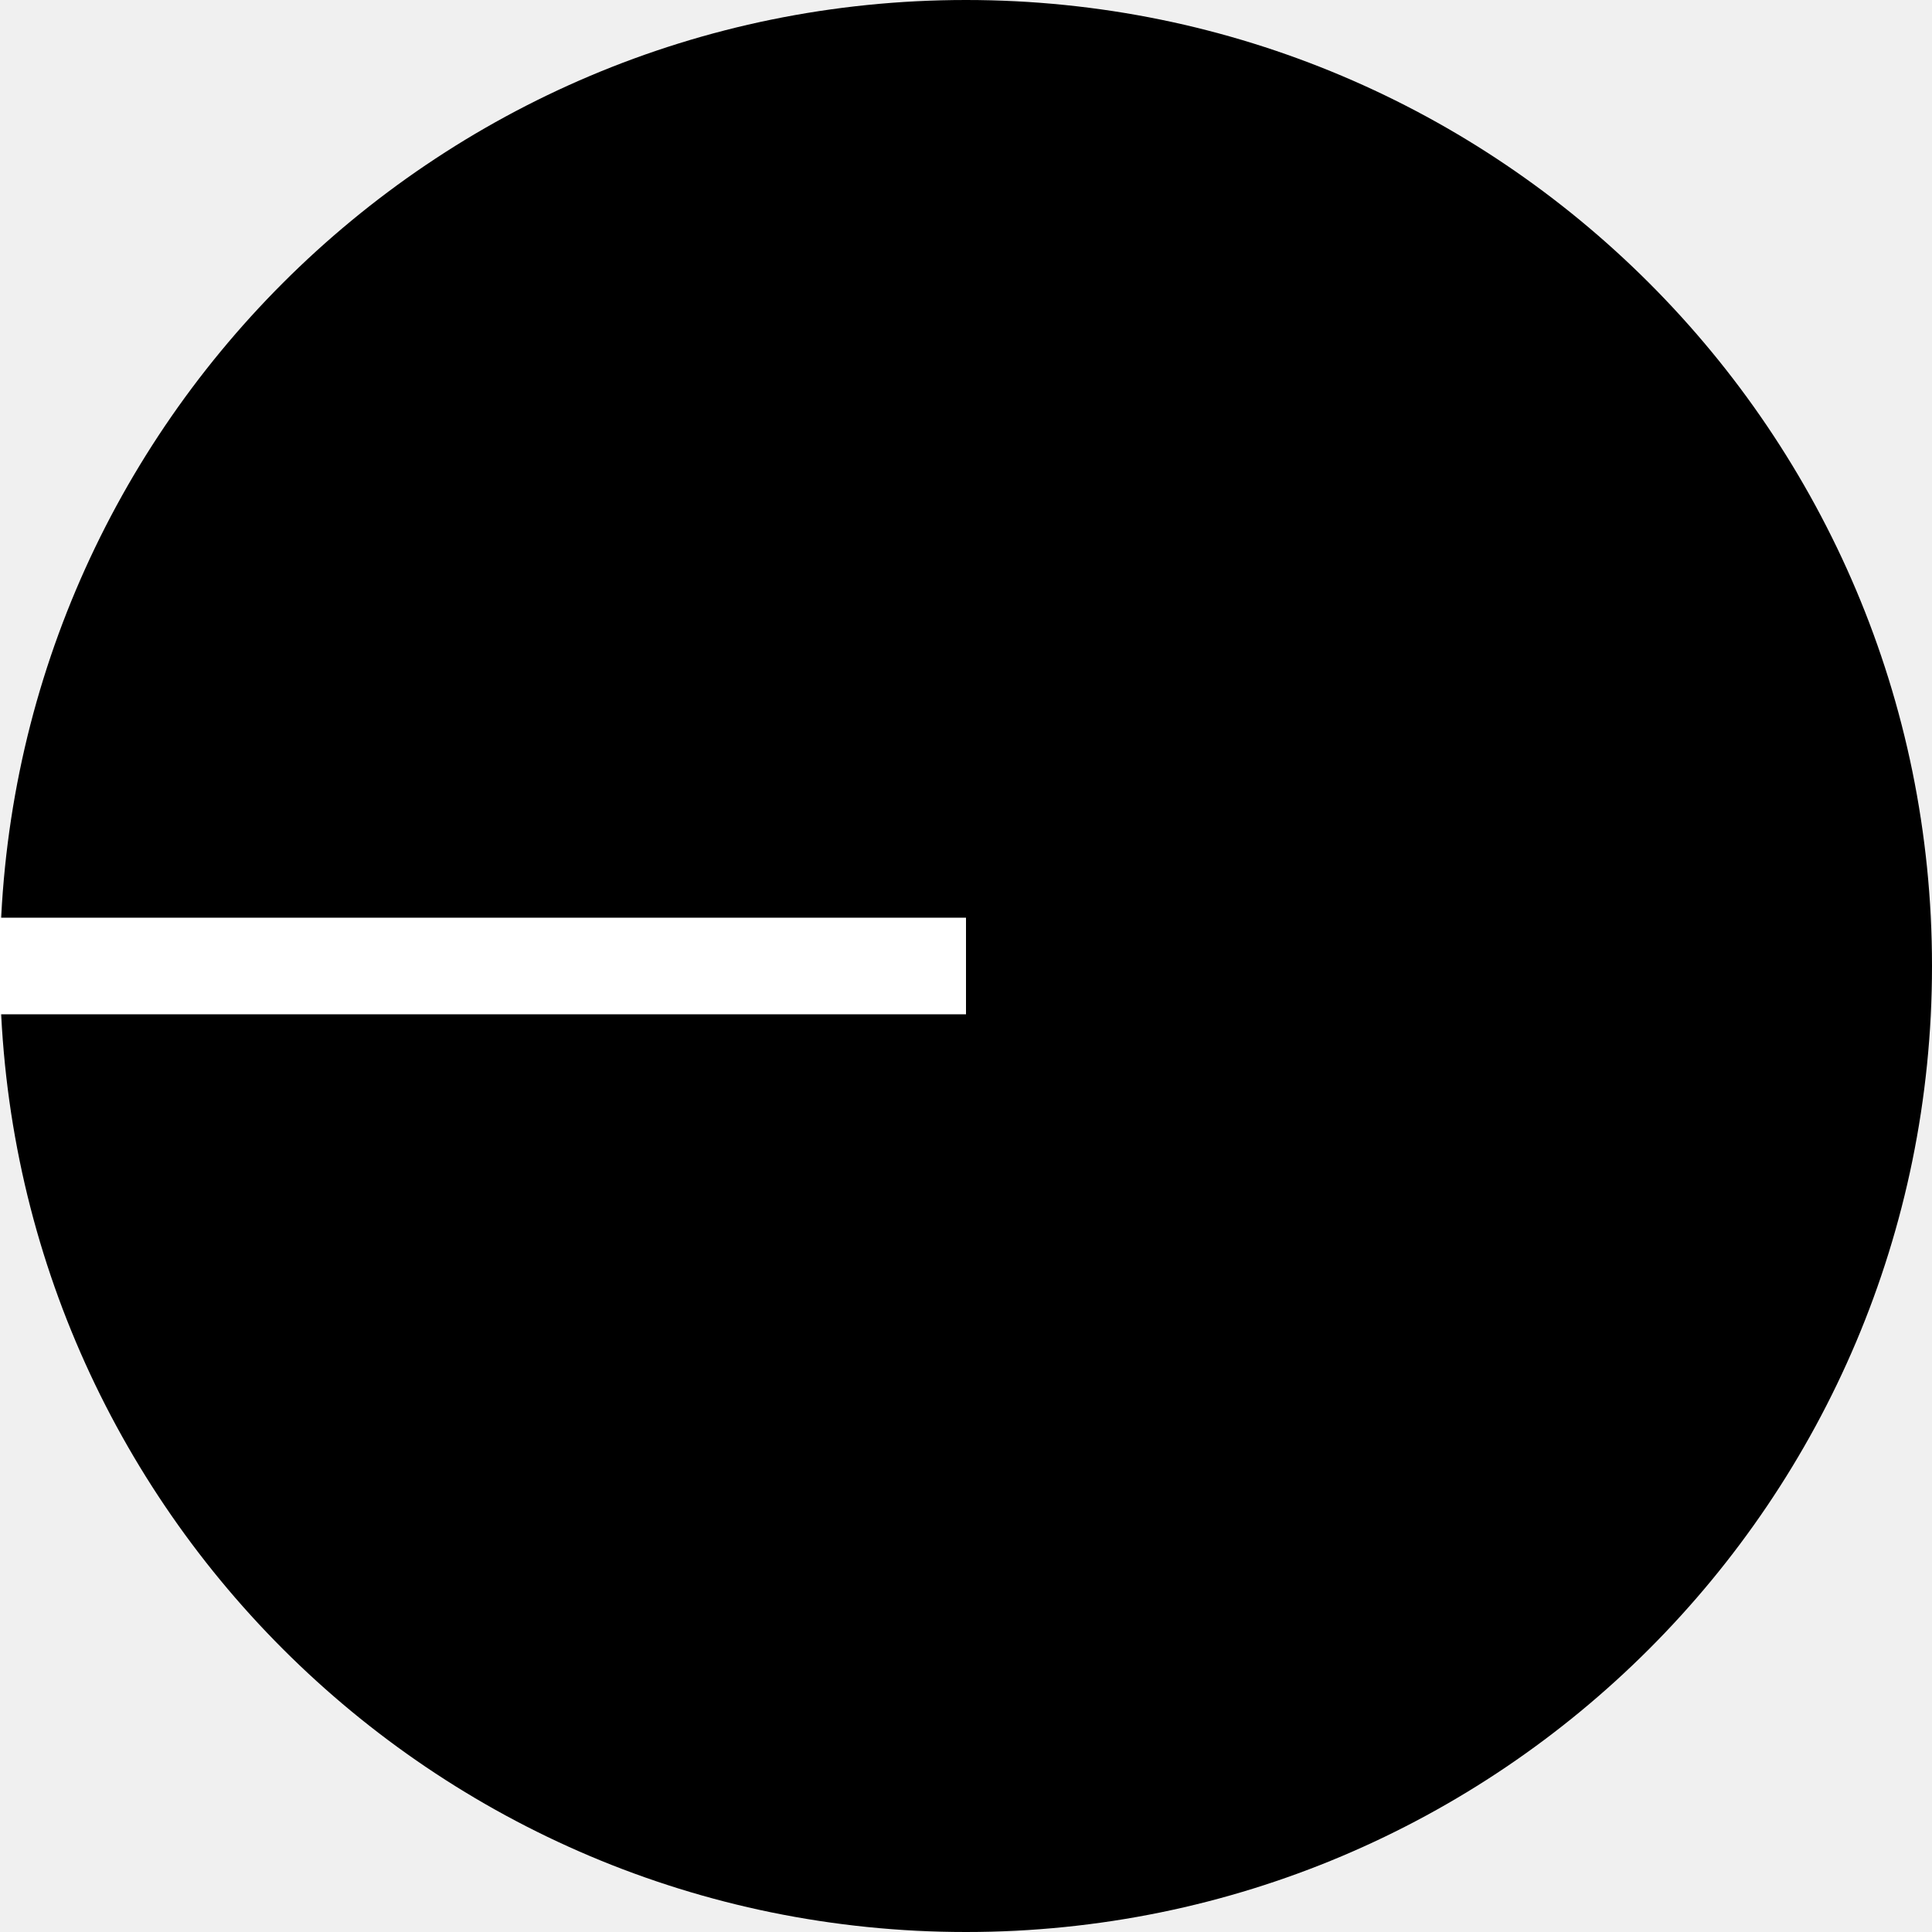
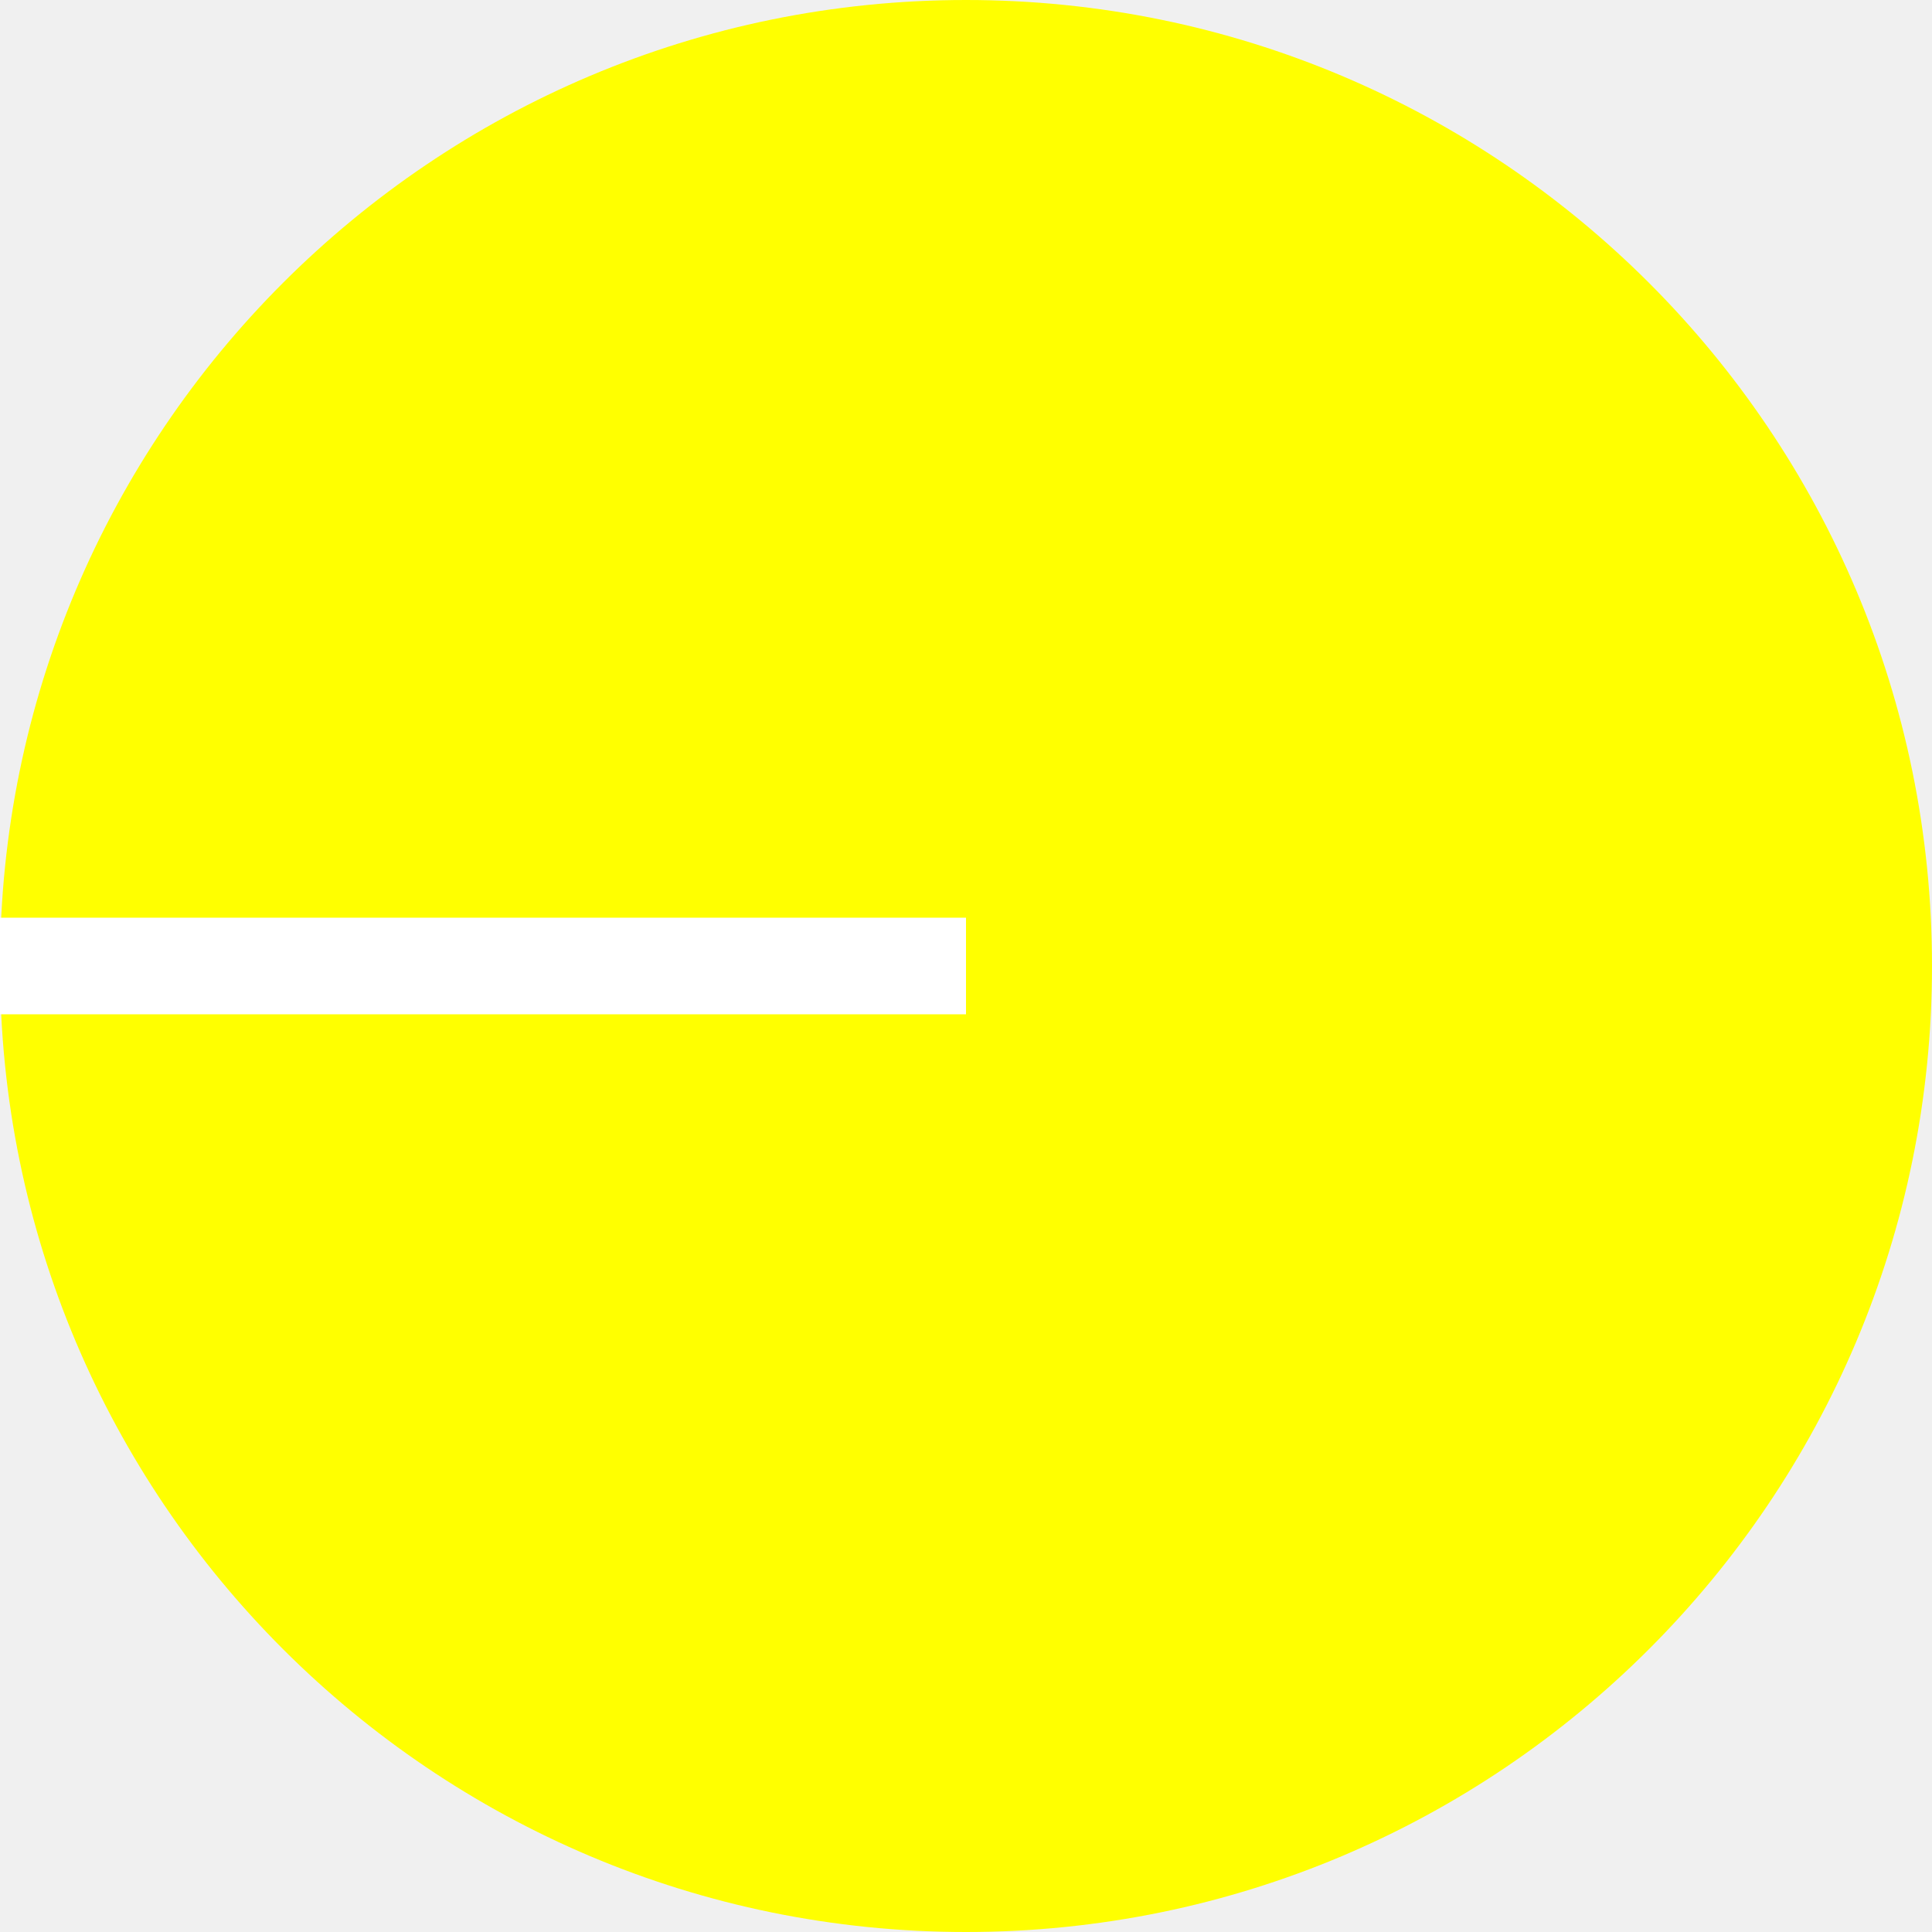
<svg xmlns="http://www.w3.org/2000/svg" width="50" height="50" id="Her" viewBox="0 0 50 50">
-   <circle cx="25" cy="25" r="25" fill="#000000" />
+   <circle cx="25" cy="25" r="25" fill="#FFFF00" />
  <g stroke="#FFFFFF">
    <line x1="0" x2="25" y1="25" y2="25" stroke-width="2.5" />
  </g>
</svg>
